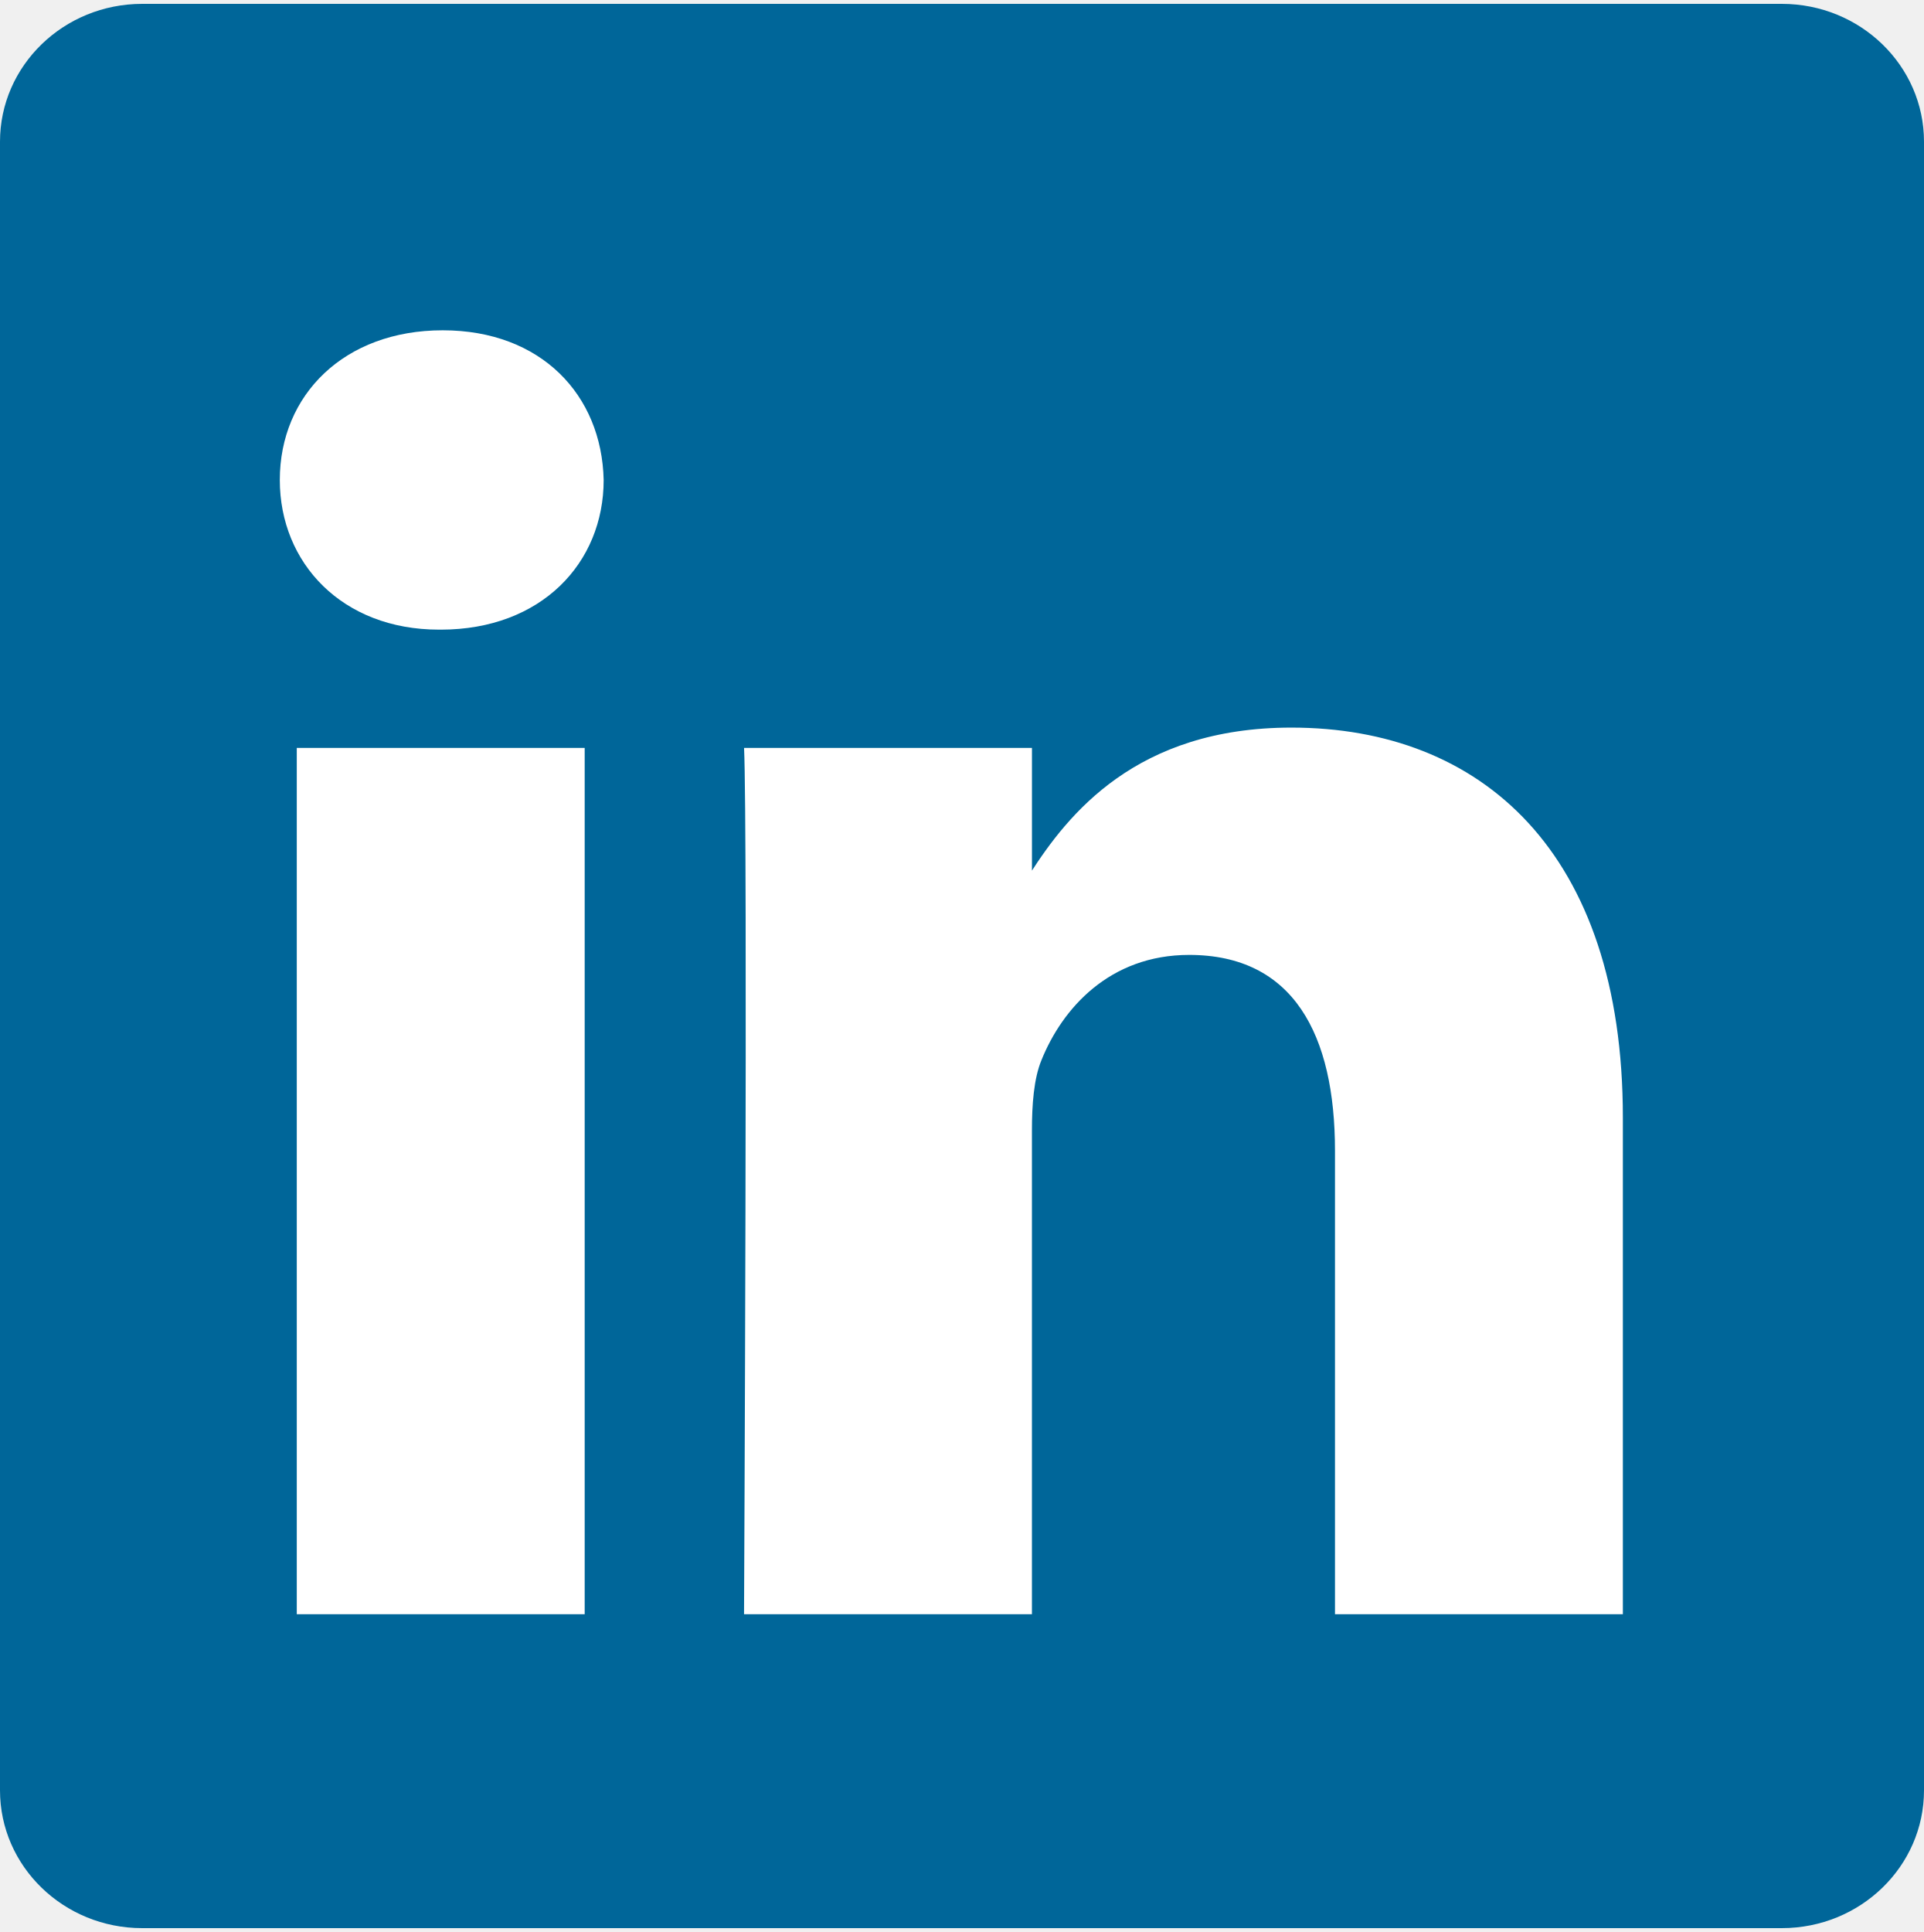
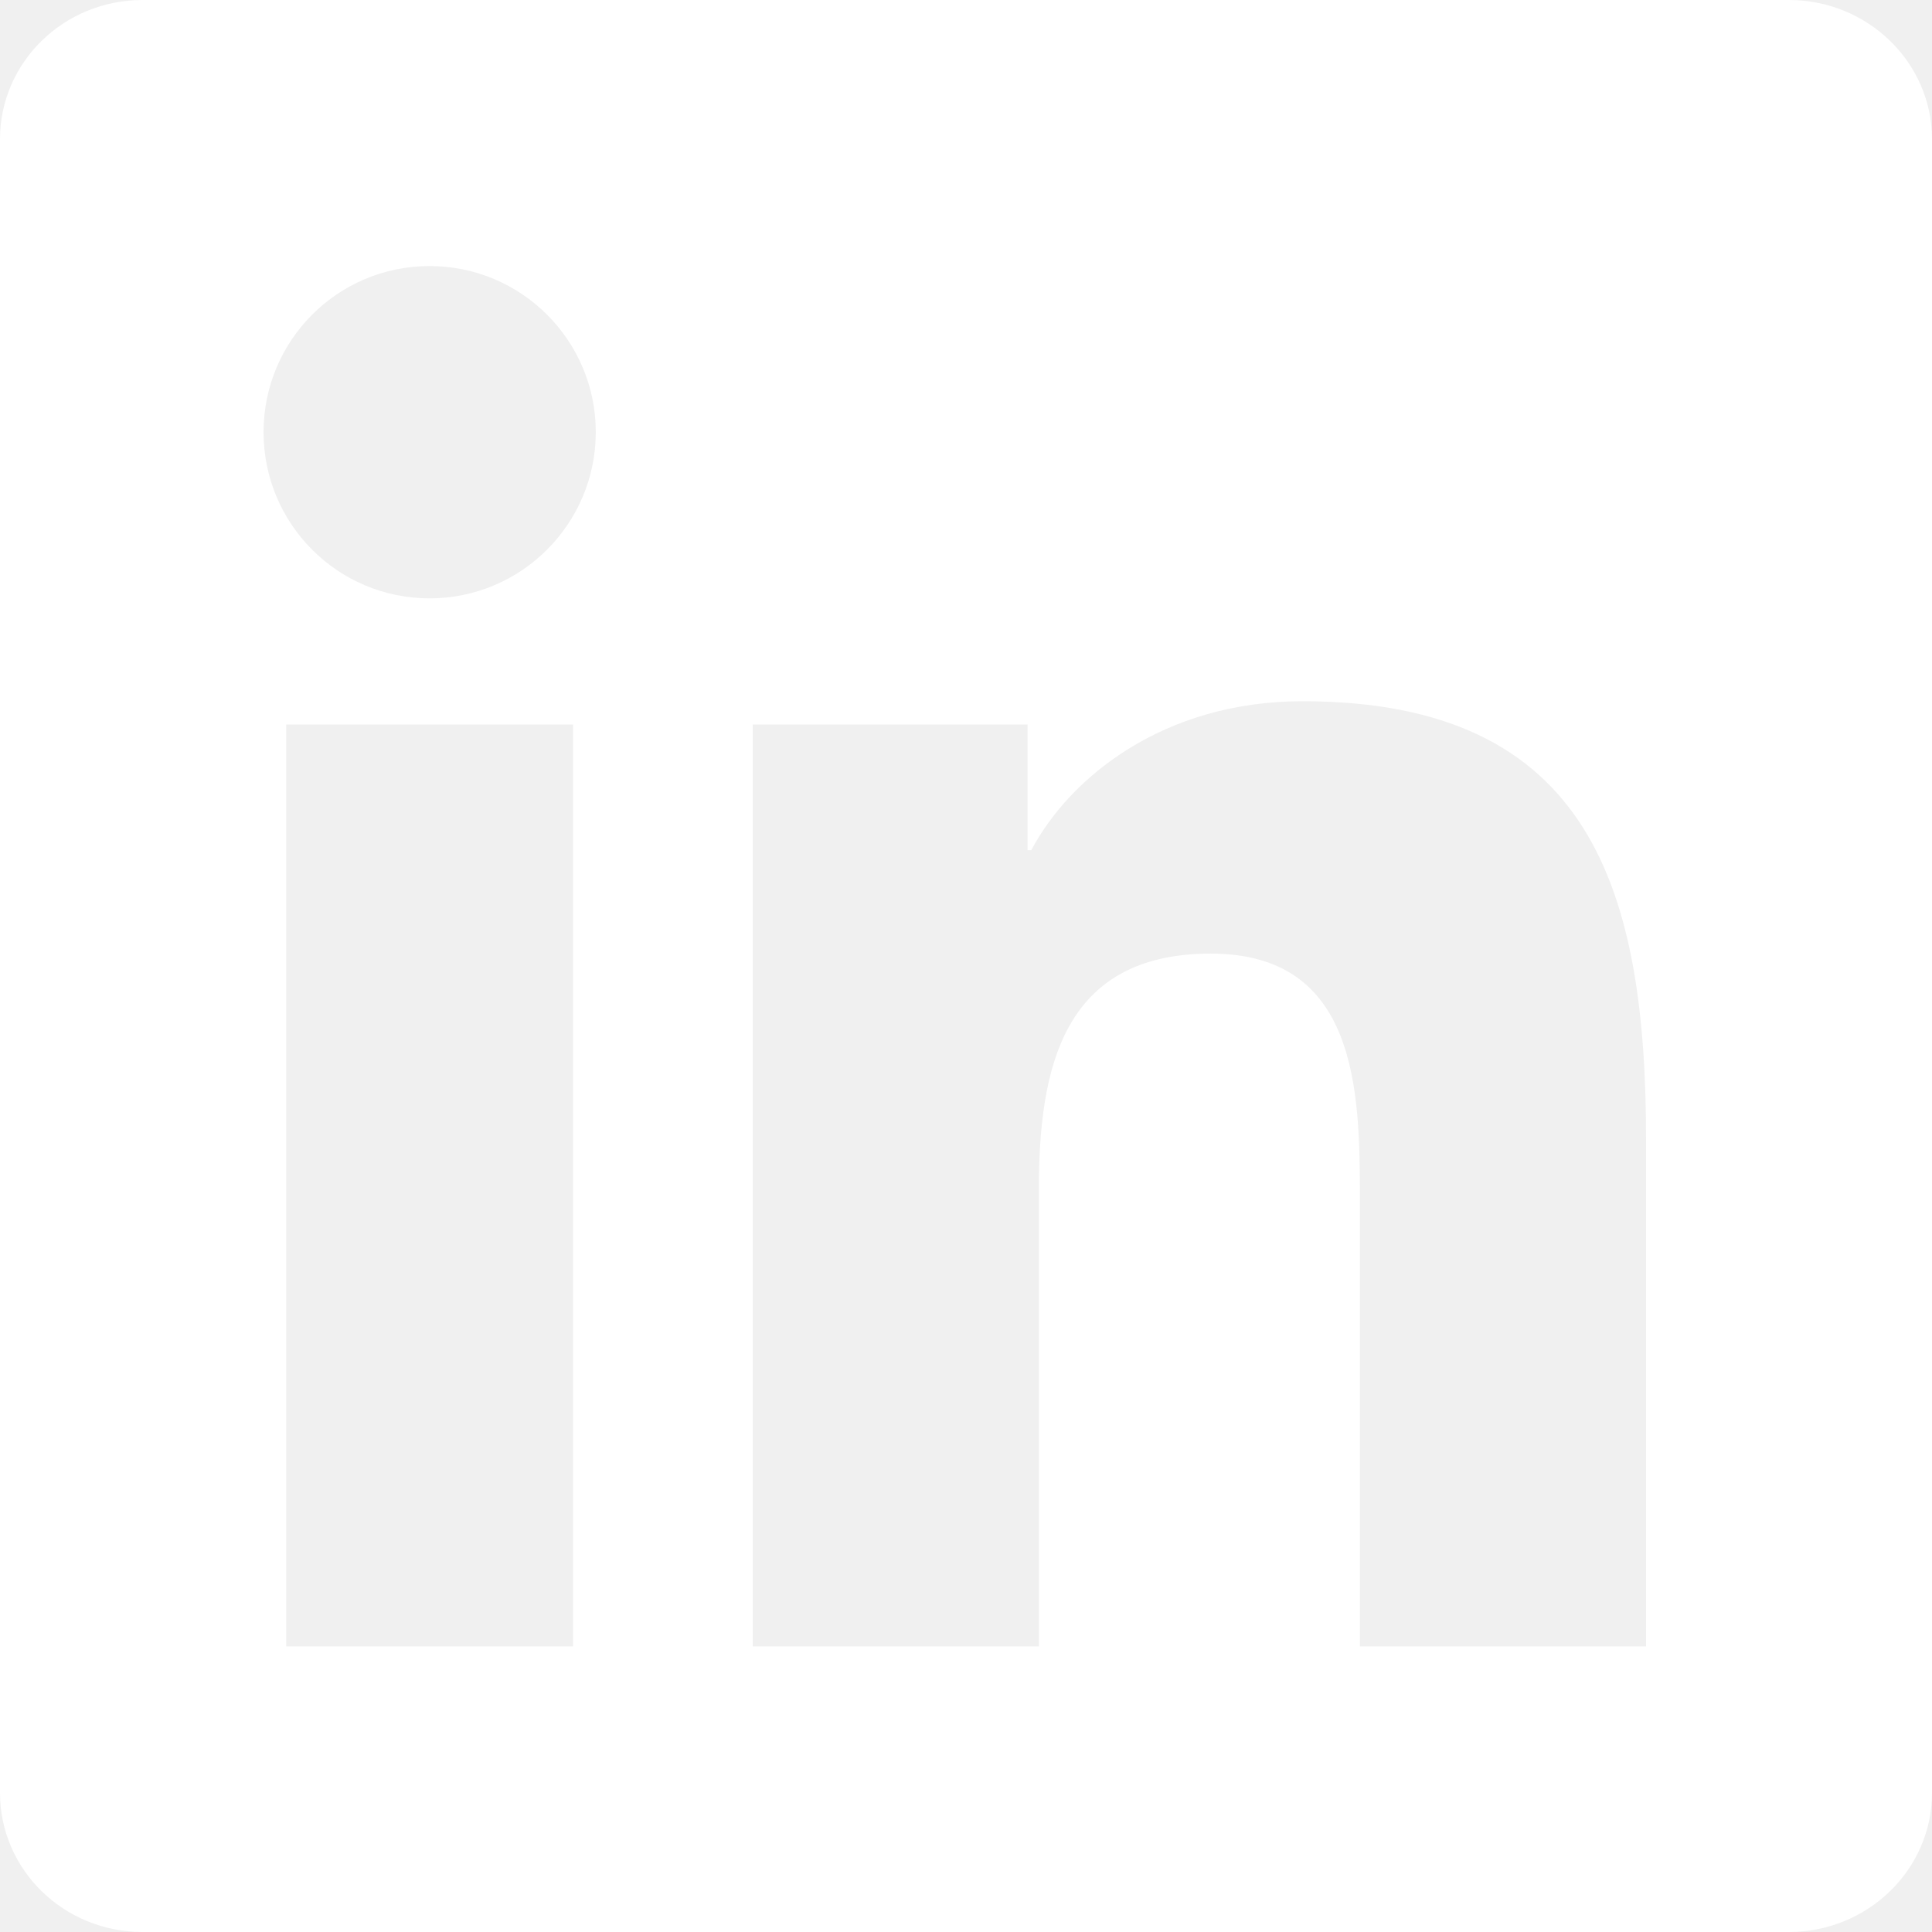
- <svg xmlns="http://www.w3.org/2000/svg" height="2500" width="2490" viewBox="0 0 256 256">
-   <g fill="none">
-     <path d="M0 18.338C0 8.216 8.474 0 18.92 0h218.16C247.53 0 256 8.216 256 18.338v219.327C256 247.79 247.53 256 237.08 256H18.92C8.475 256 0 247.791 0 237.668V18.335z" fill="#069" />
-     <path d="M77.796 214.238V98.986H39.488v115.252H77.8zM58.65 83.253c13.356 0 21.671-8.85 21.671-19.91-.25-11.312-8.315-19.915-21.417-19.915-13.111 0-21.674 8.603-21.674 19.914 0 11.06 8.312 19.91 21.169 19.91h.248zM99 214.238h38.305v-64.355c0-3.44.25-6.889 1.262-9.346 2.768-6.885 9.071-14.012 19.656-14.012 13.858 0 19.405 10.568 19.405 26.063v61.65h38.304v-66.082c0-35.399-18.896-51.872-44.099-51.872-20.663 0-29.738 11.549-34.78 19.415h.255V98.99H99.002c.5 10.812-.003 115.252-.003 115.252z" fill="#fff" />
-   </g>
+ <svg xmlns="http://www.w3.org/2000/svg" fill="#FFFFFF" role="img" viewBox="0 0 24 24">
+   <path d="M20.447 20.452h-3.554v-5.569c0-1.328-.027-3.037-1.852-3.037-1.853 0-2.136 1.445-2.136 2.939v5.667H9.351V9h3.414v1.561h.046c.477-.9 1.637-1.85 3.37-1.85 3.601 0 4.267 2.37 4.267 5.455v6.286zM5.337 7.433c-1.144 0-2.063-.926-2.063-2.065 0-1.138.92-2.063 2.063-2.063 1.14 0 2.064.925 2.064 2.063 0 1.139-.925 2.065-2.064 2.065zm1.782 13.019H3.555V9h3.564v11.452zM22.225 0H1.771C.792 0 0 .774 0 1.729v20.542C0 23.227.792 24 1.771 24h20.451C23.2 24 24 23.227 24 22.271V1.729C24 .774 23.2 0 22.222 0h.003z" />
</svg>
